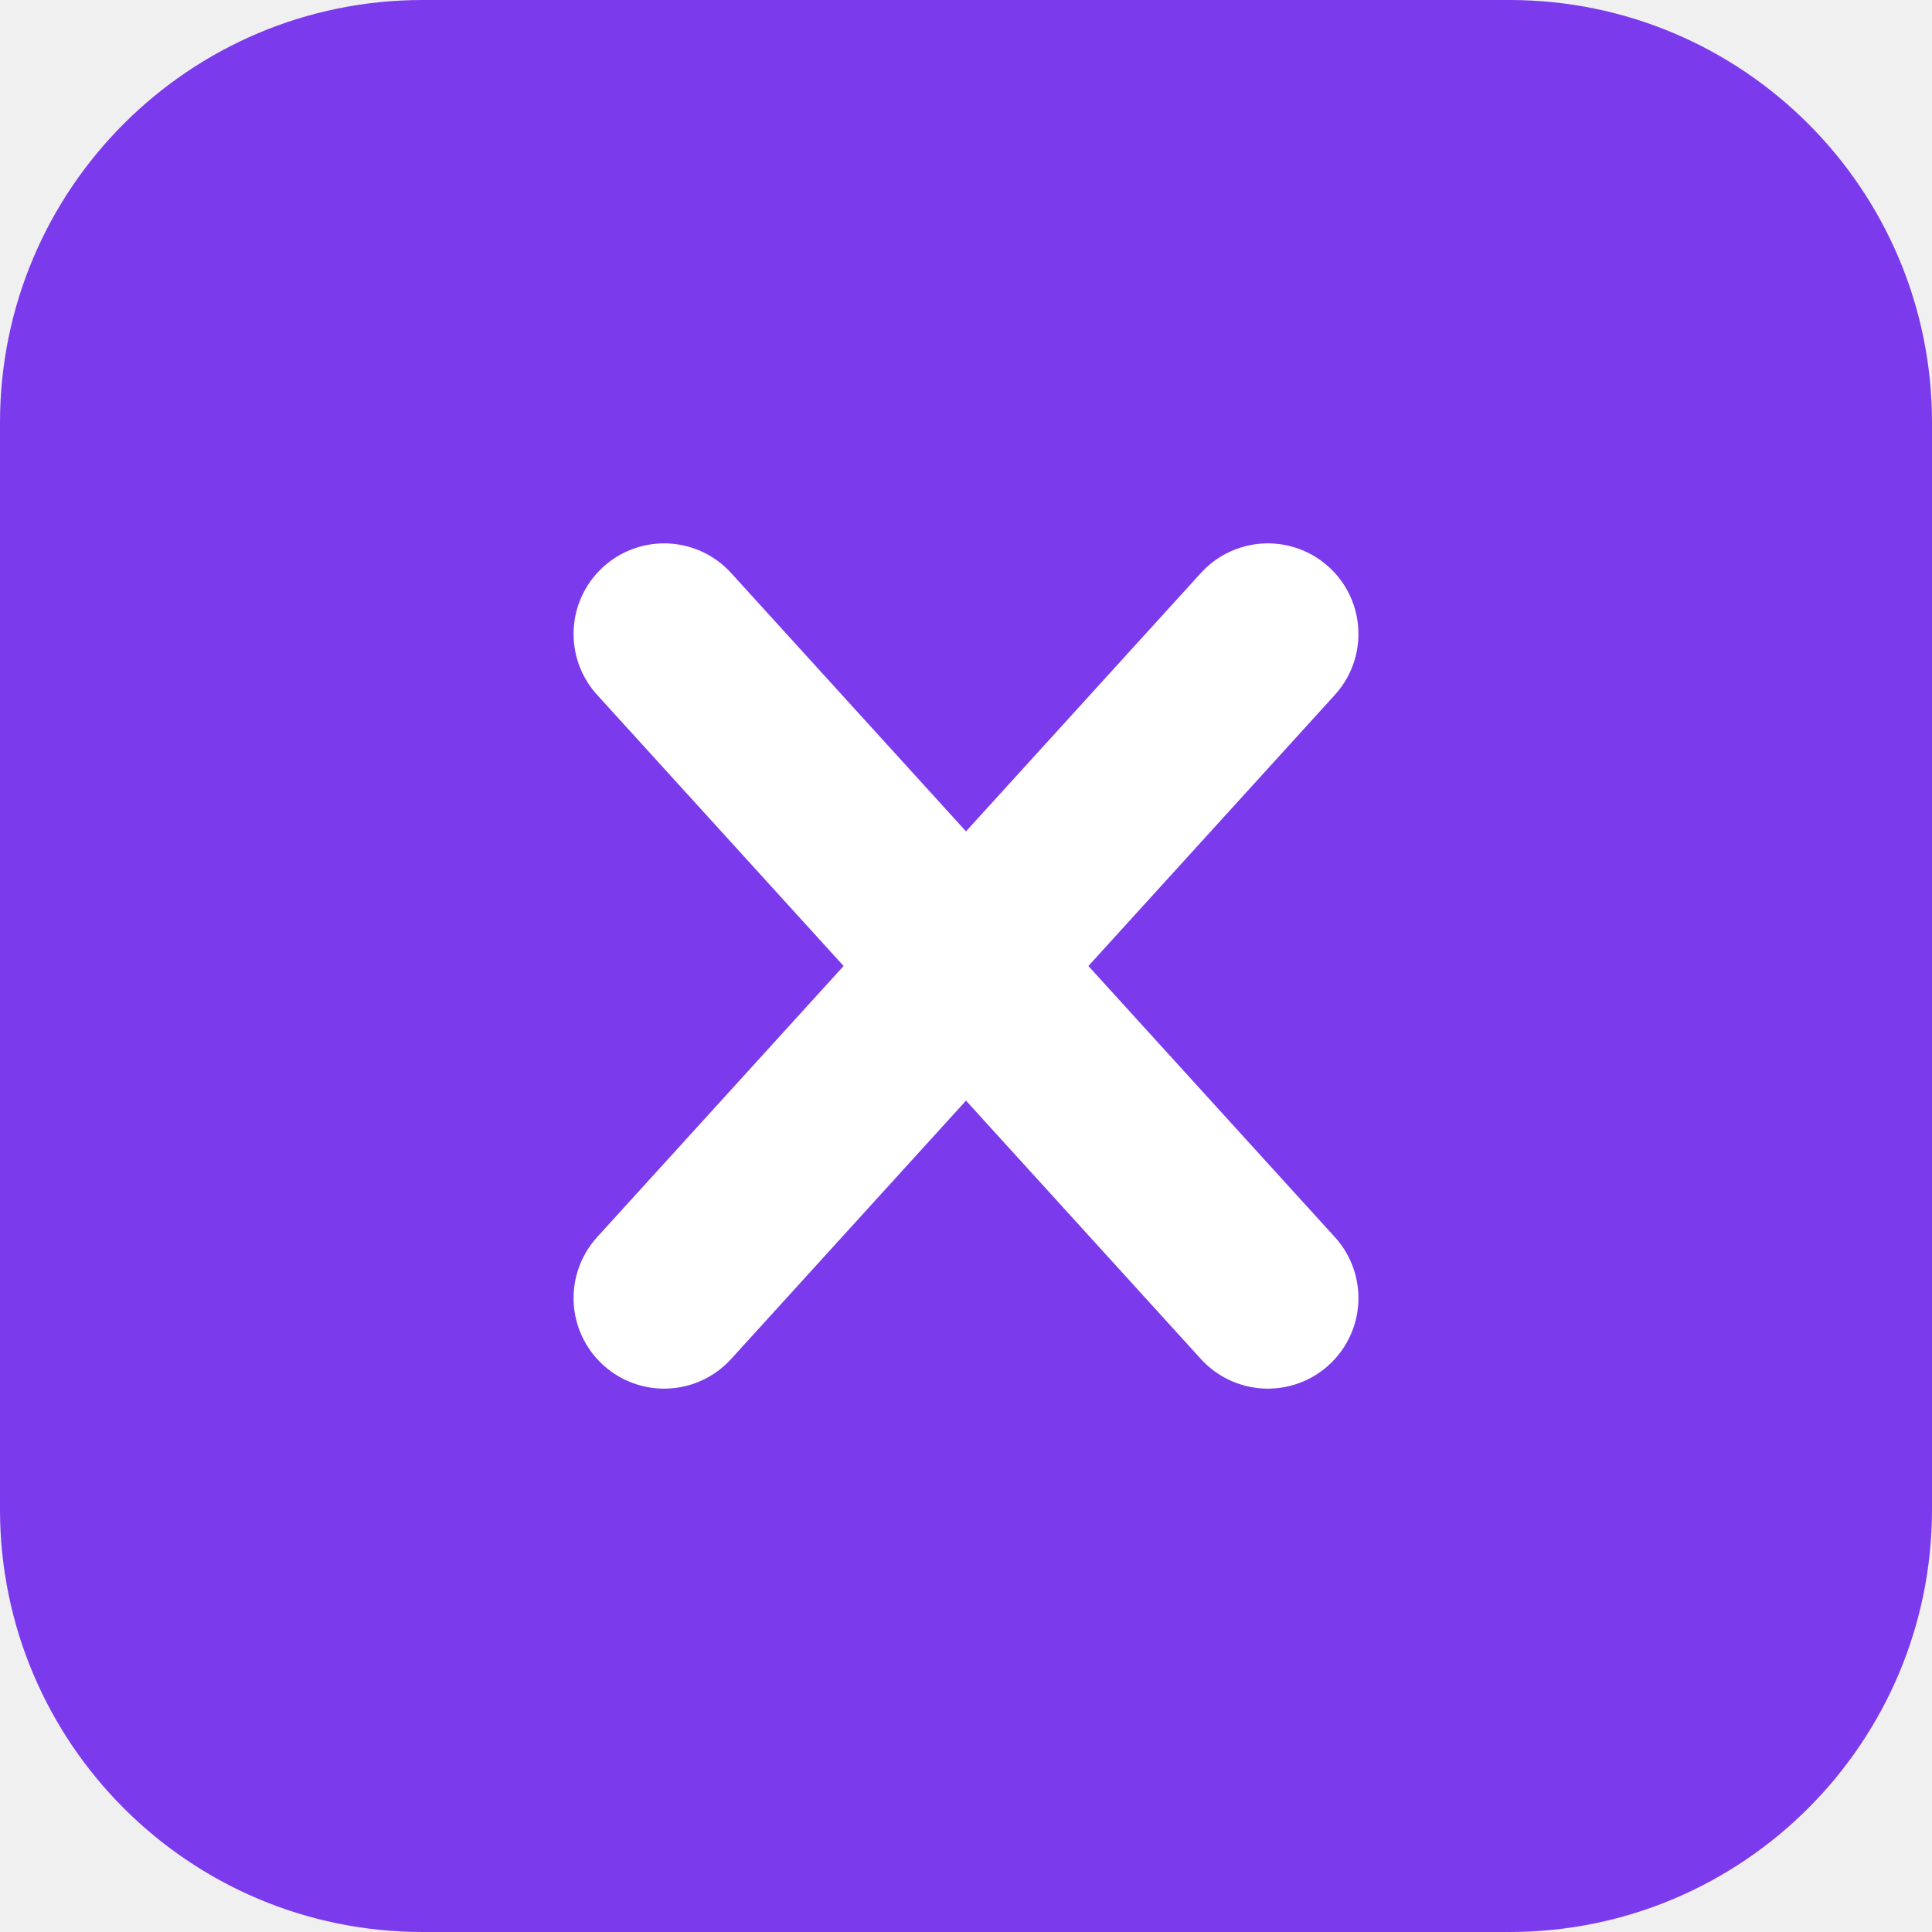
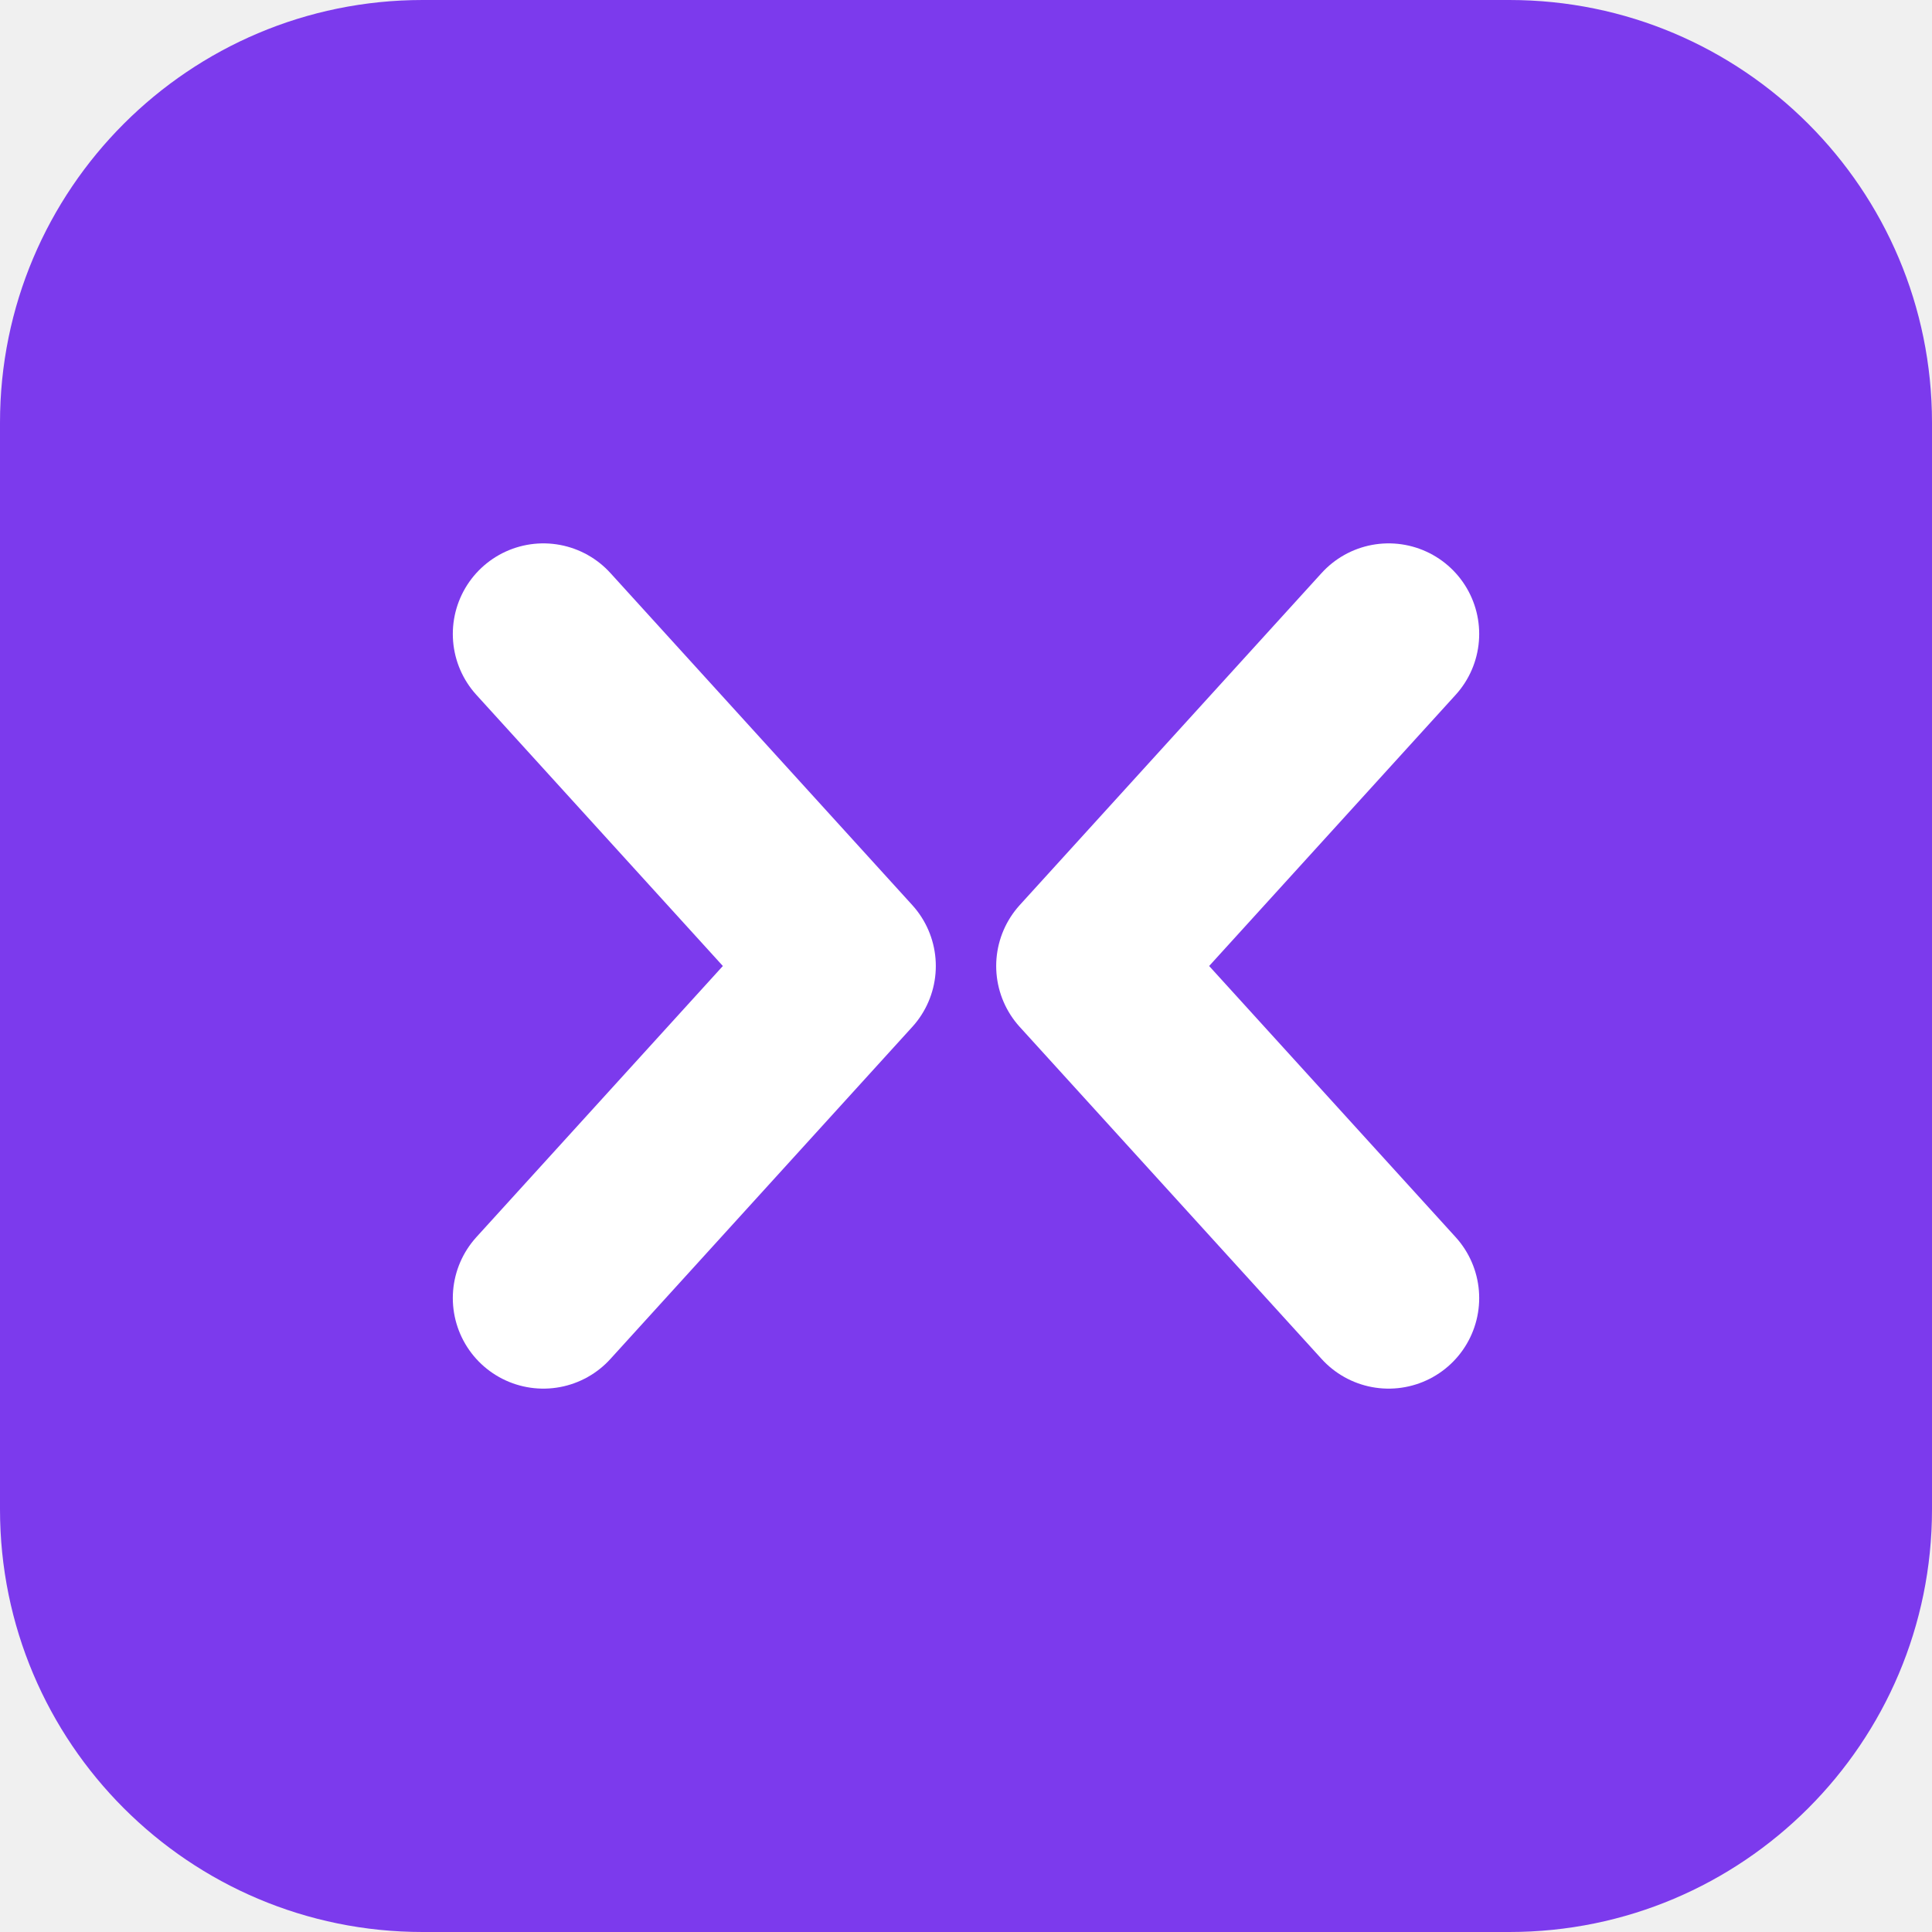
<svg xmlns="http://www.w3.org/2000/svg" width="64" height="64" viewBox="0 0 64 64" fill="none">
  <rect width="64" height="64" rx="14" fill="#7c3aed" />
  <g stroke="#ffffff" stroke-width="6" stroke-linecap="round" stroke-linejoin="round">
-     <polyline points="22,21 32,32 22,43" />
-     <polyline points="42,21 32,32 42,43" />
+     <polyline points="18,21 28,32 18,43" />
+     <polyline points="46,21 36,32 46,43" />
  </g>
</svg>
